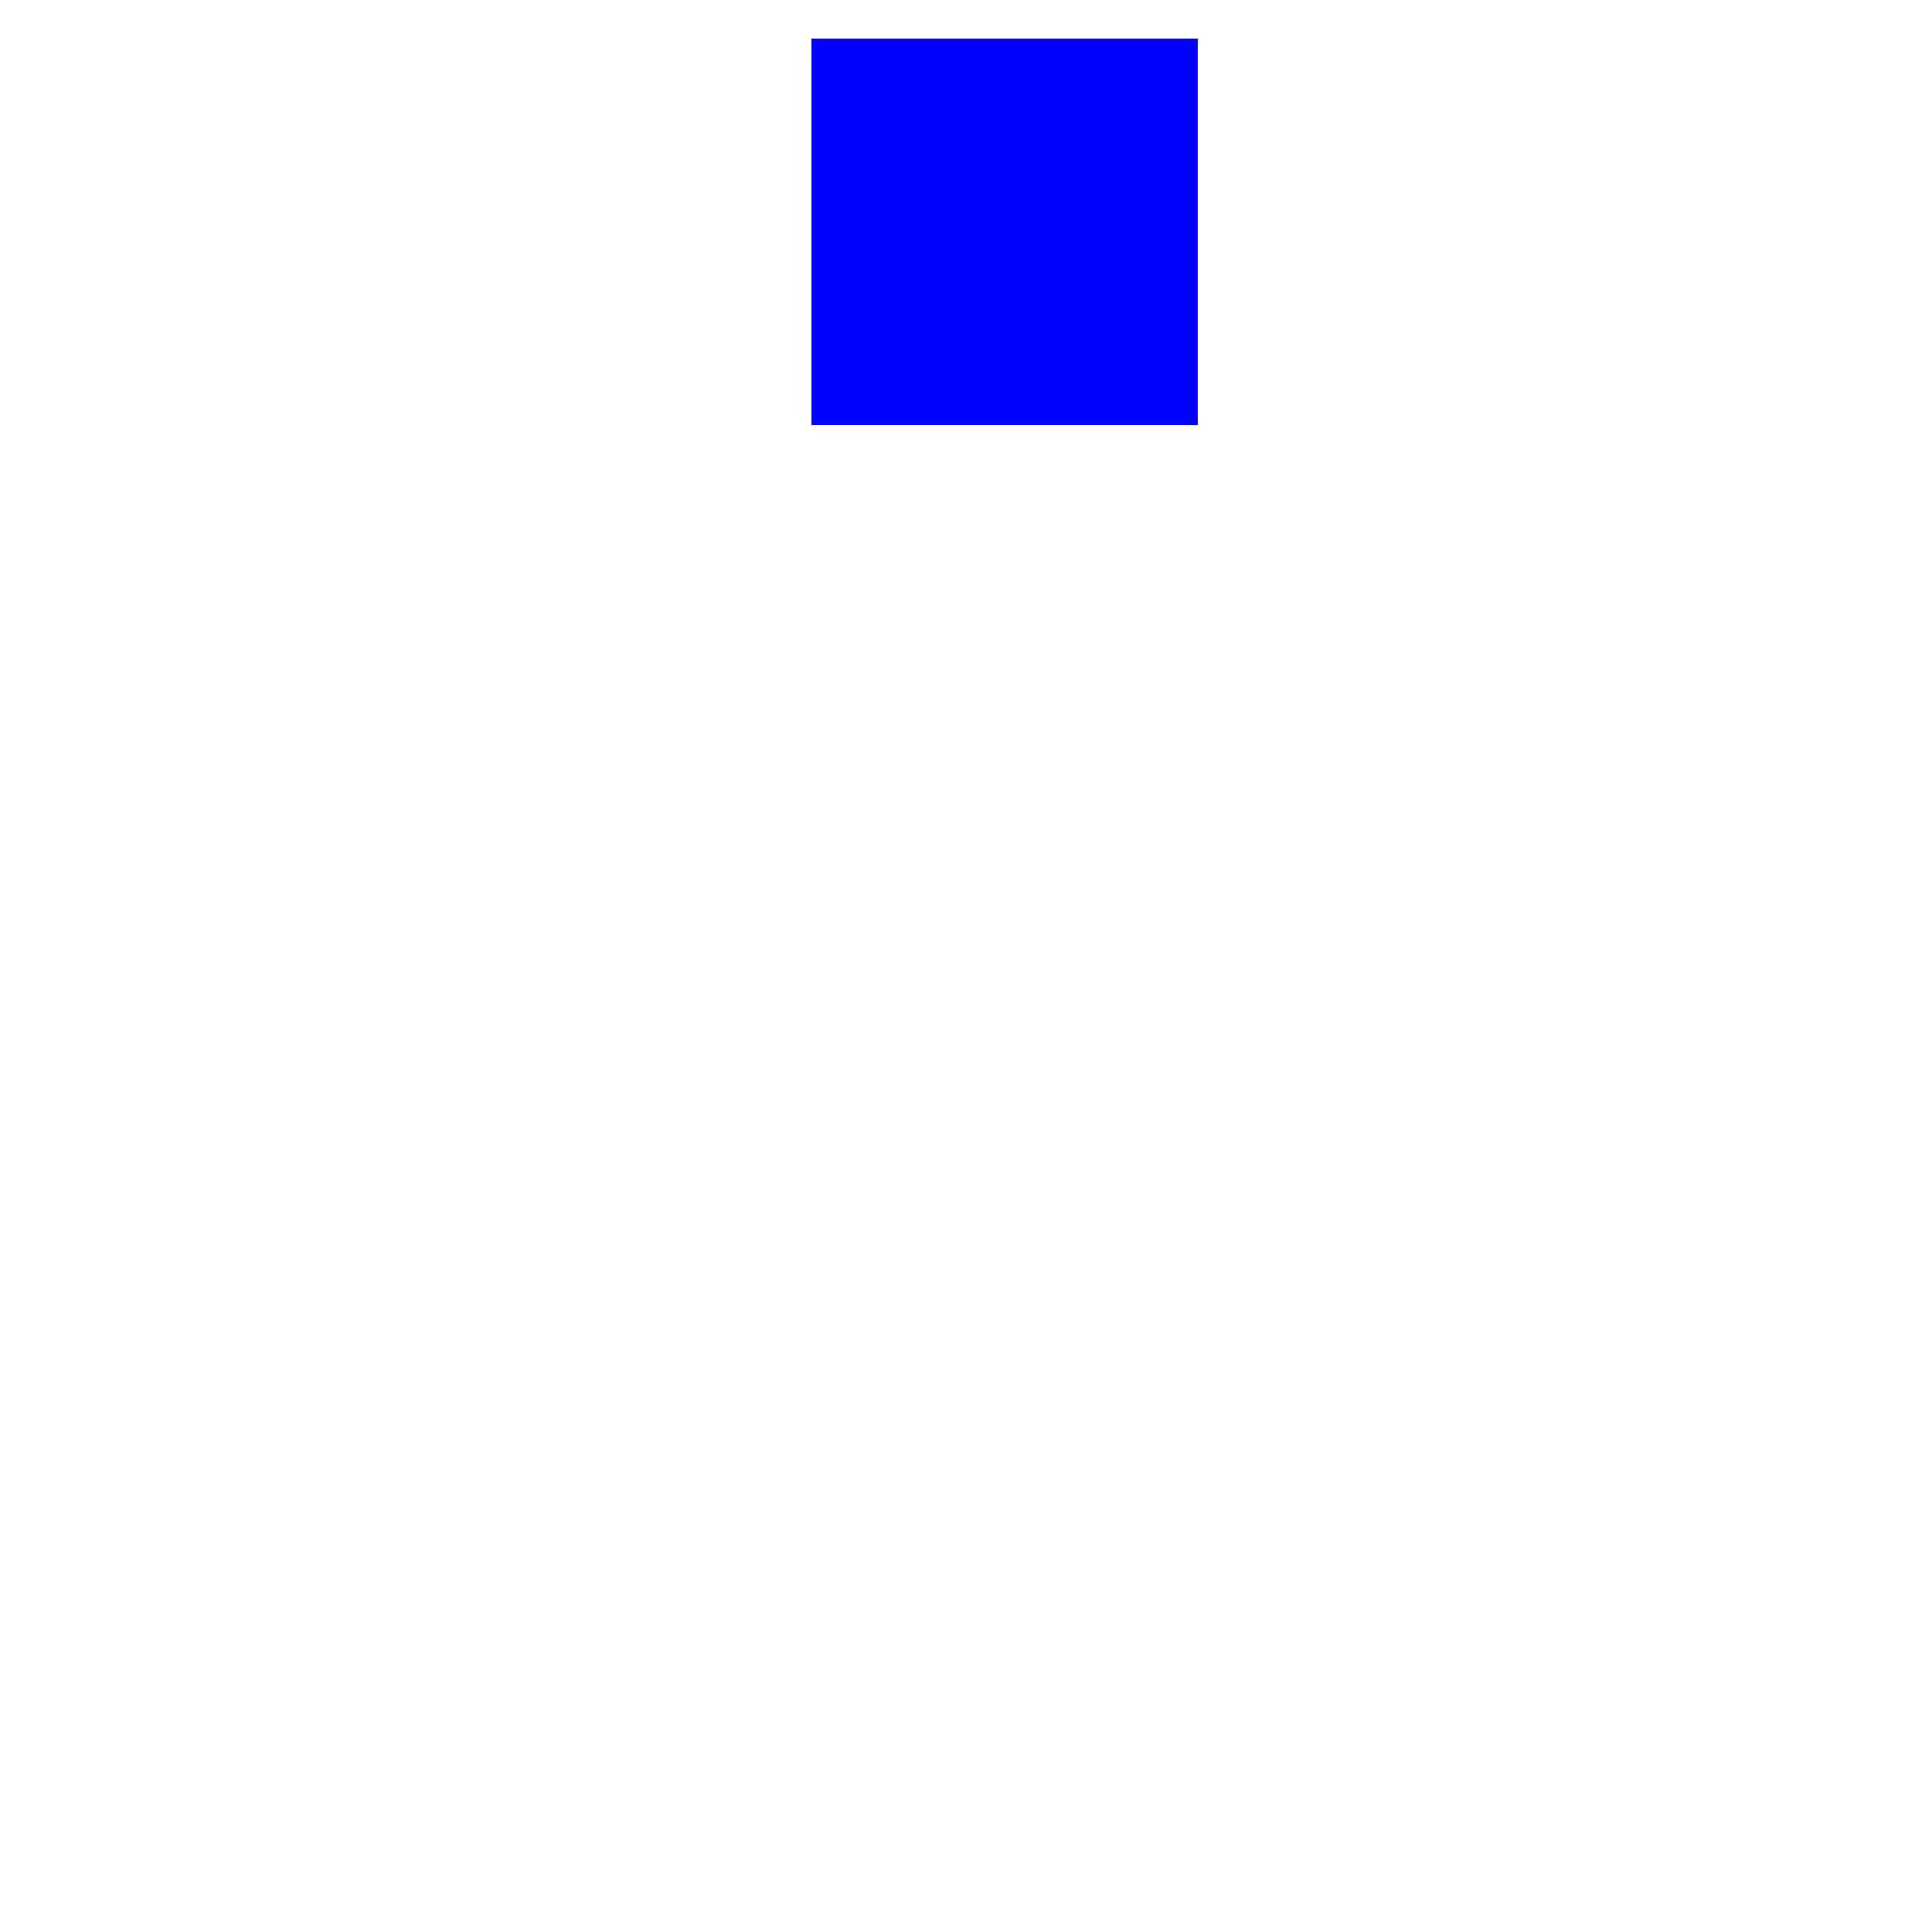
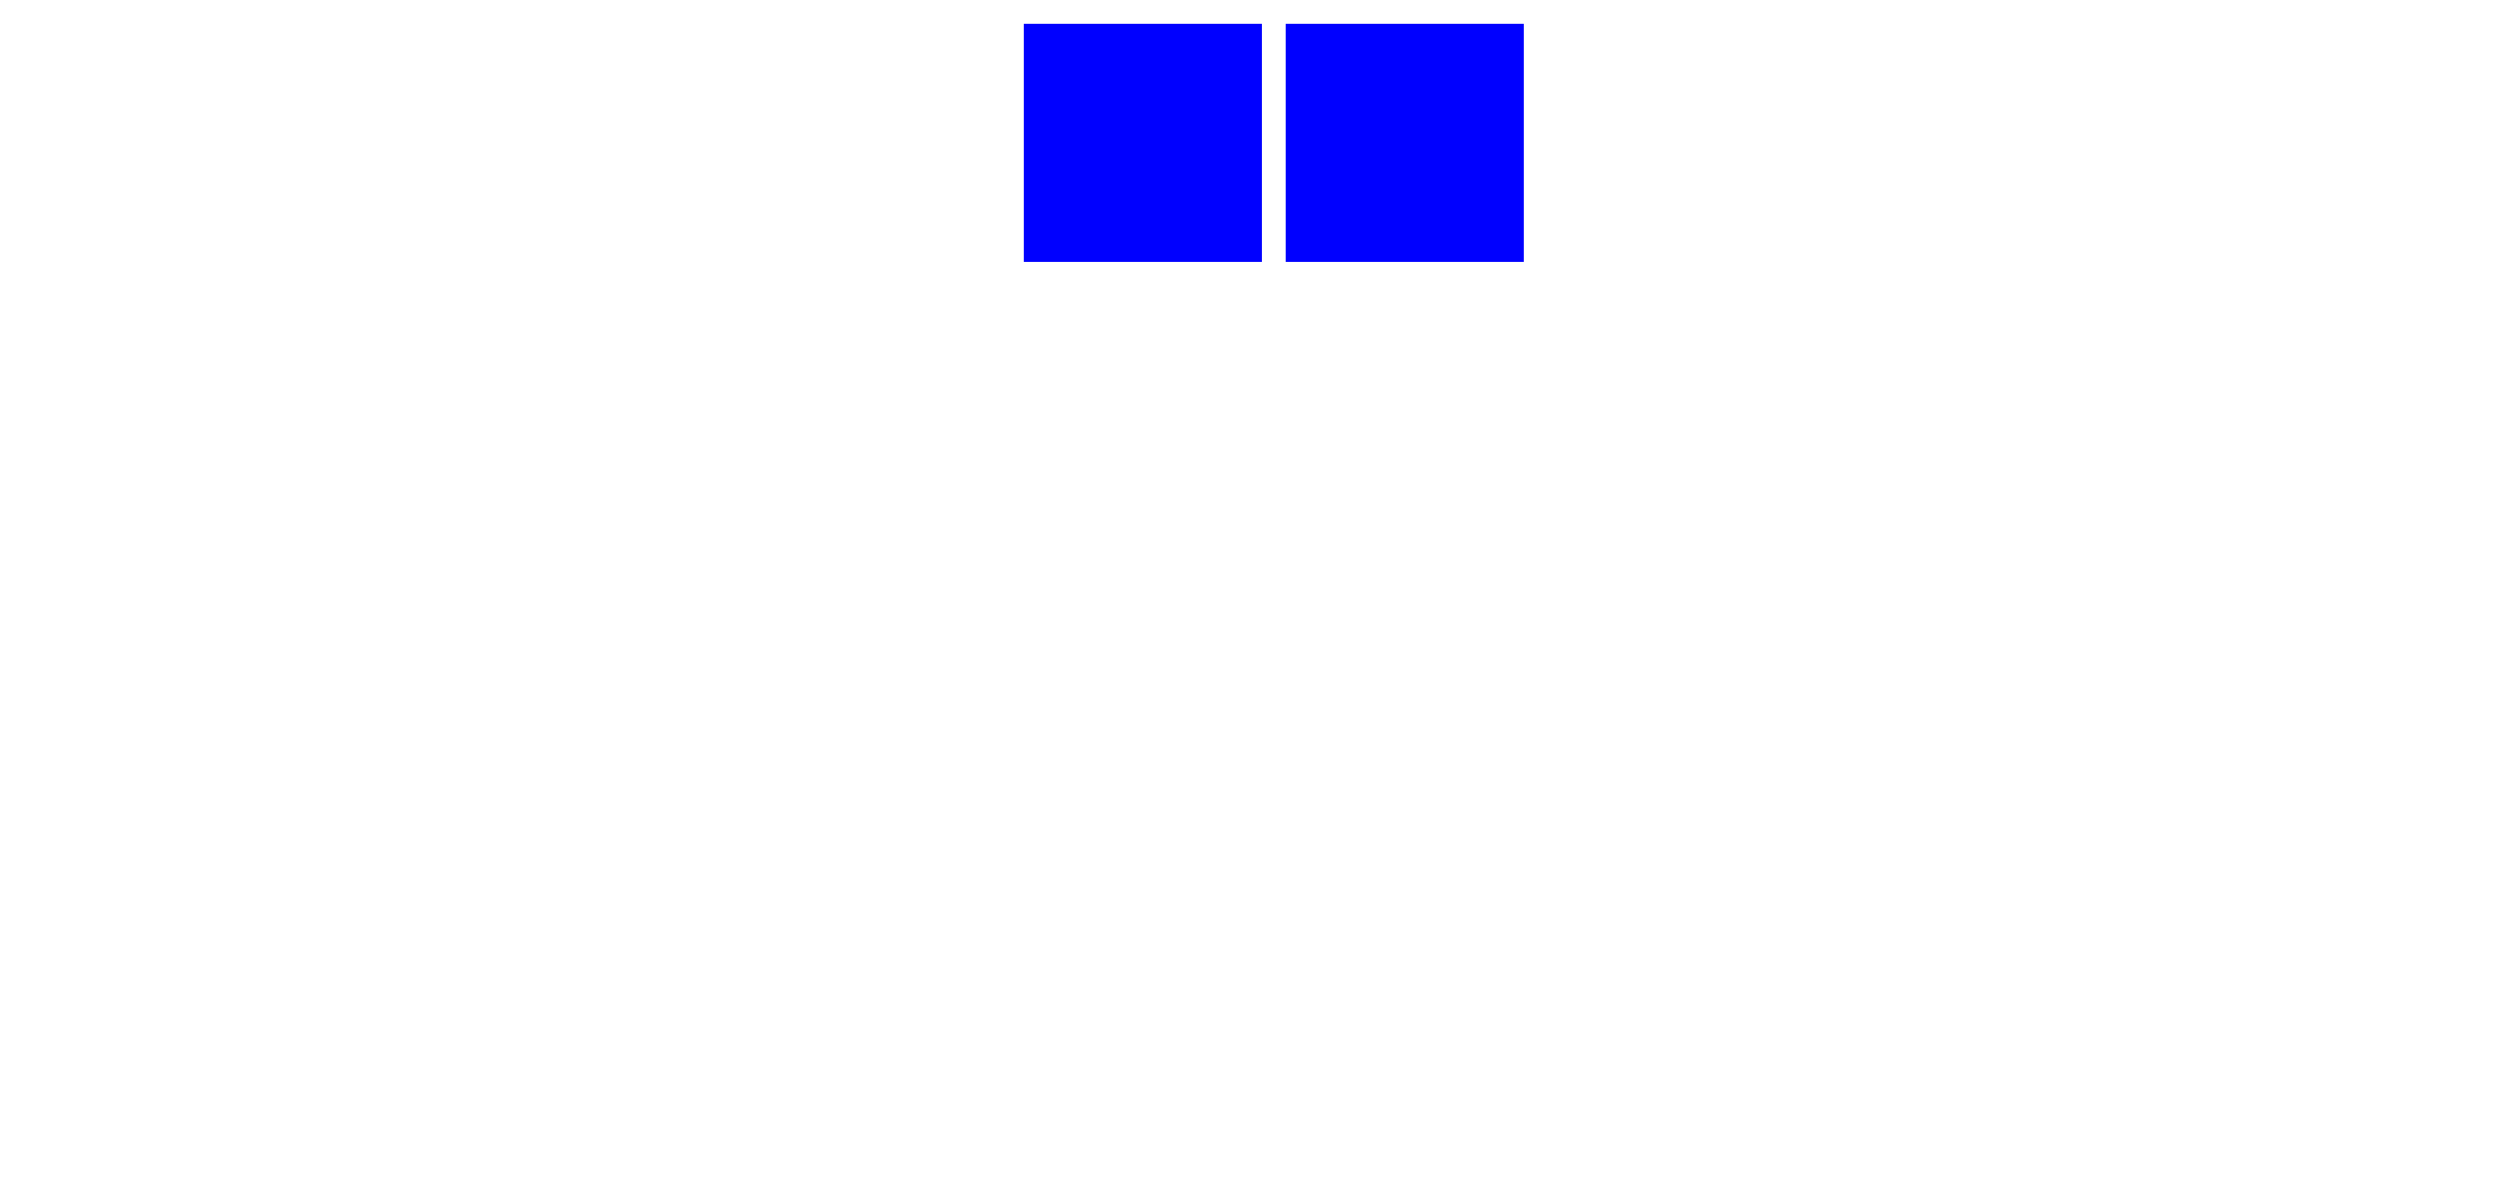
<svg xmlns="http://www.w3.org/2000/svg" xmlns:xlink="http://www.w3.org/1999/xlink" height="500">
  <rect id="first" x="10" y="10" width="100" height="100" fill="blue" />
+   <rect id="second" x="120" y="10" width="100" height="100" fill="blue" />
  <animateMotion id="moveFirst" xlink:href="#first" additive="sum" calcMode="linear" path="M 0 0 L 0 400" dur="5s" begin="indefinite" end="indefinite" />
+   <animateMotion id="moveSecond" xlink:href="#second" additive="sum" calcMode="linear" path="M 0 0 L 0 400" dur="5s" begin="indefinite" end="indefinite" />
</svg>
